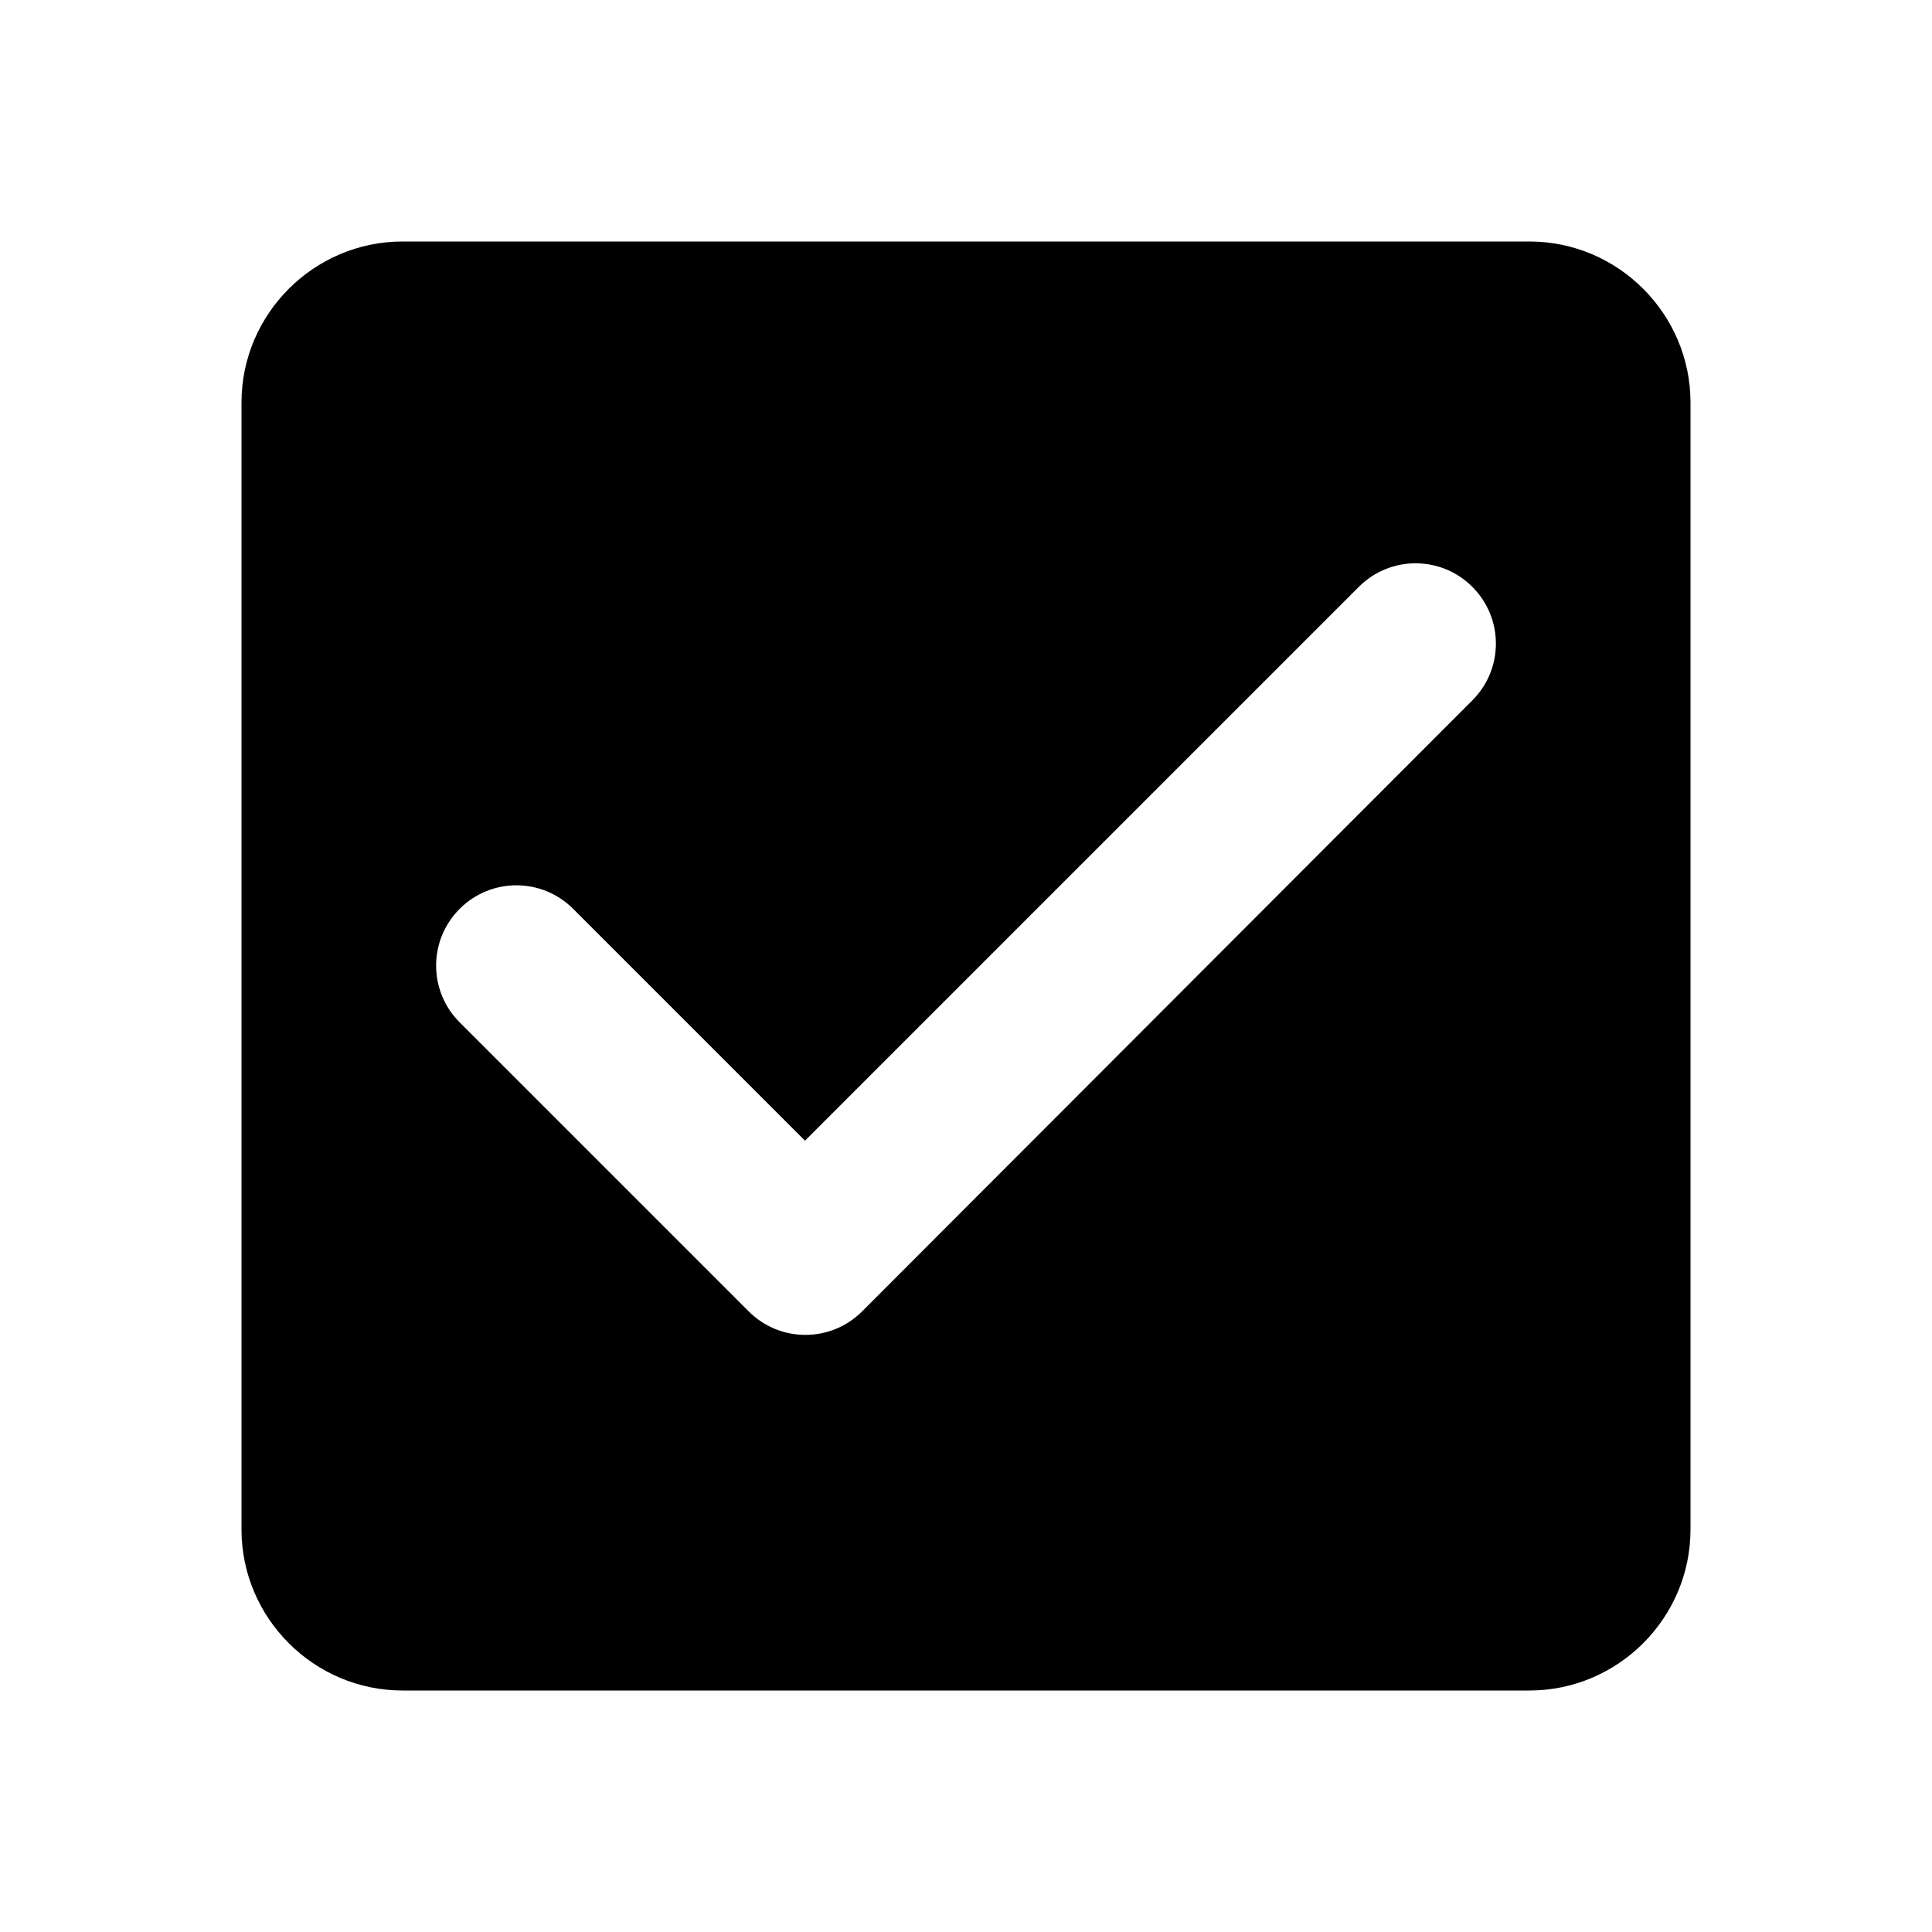
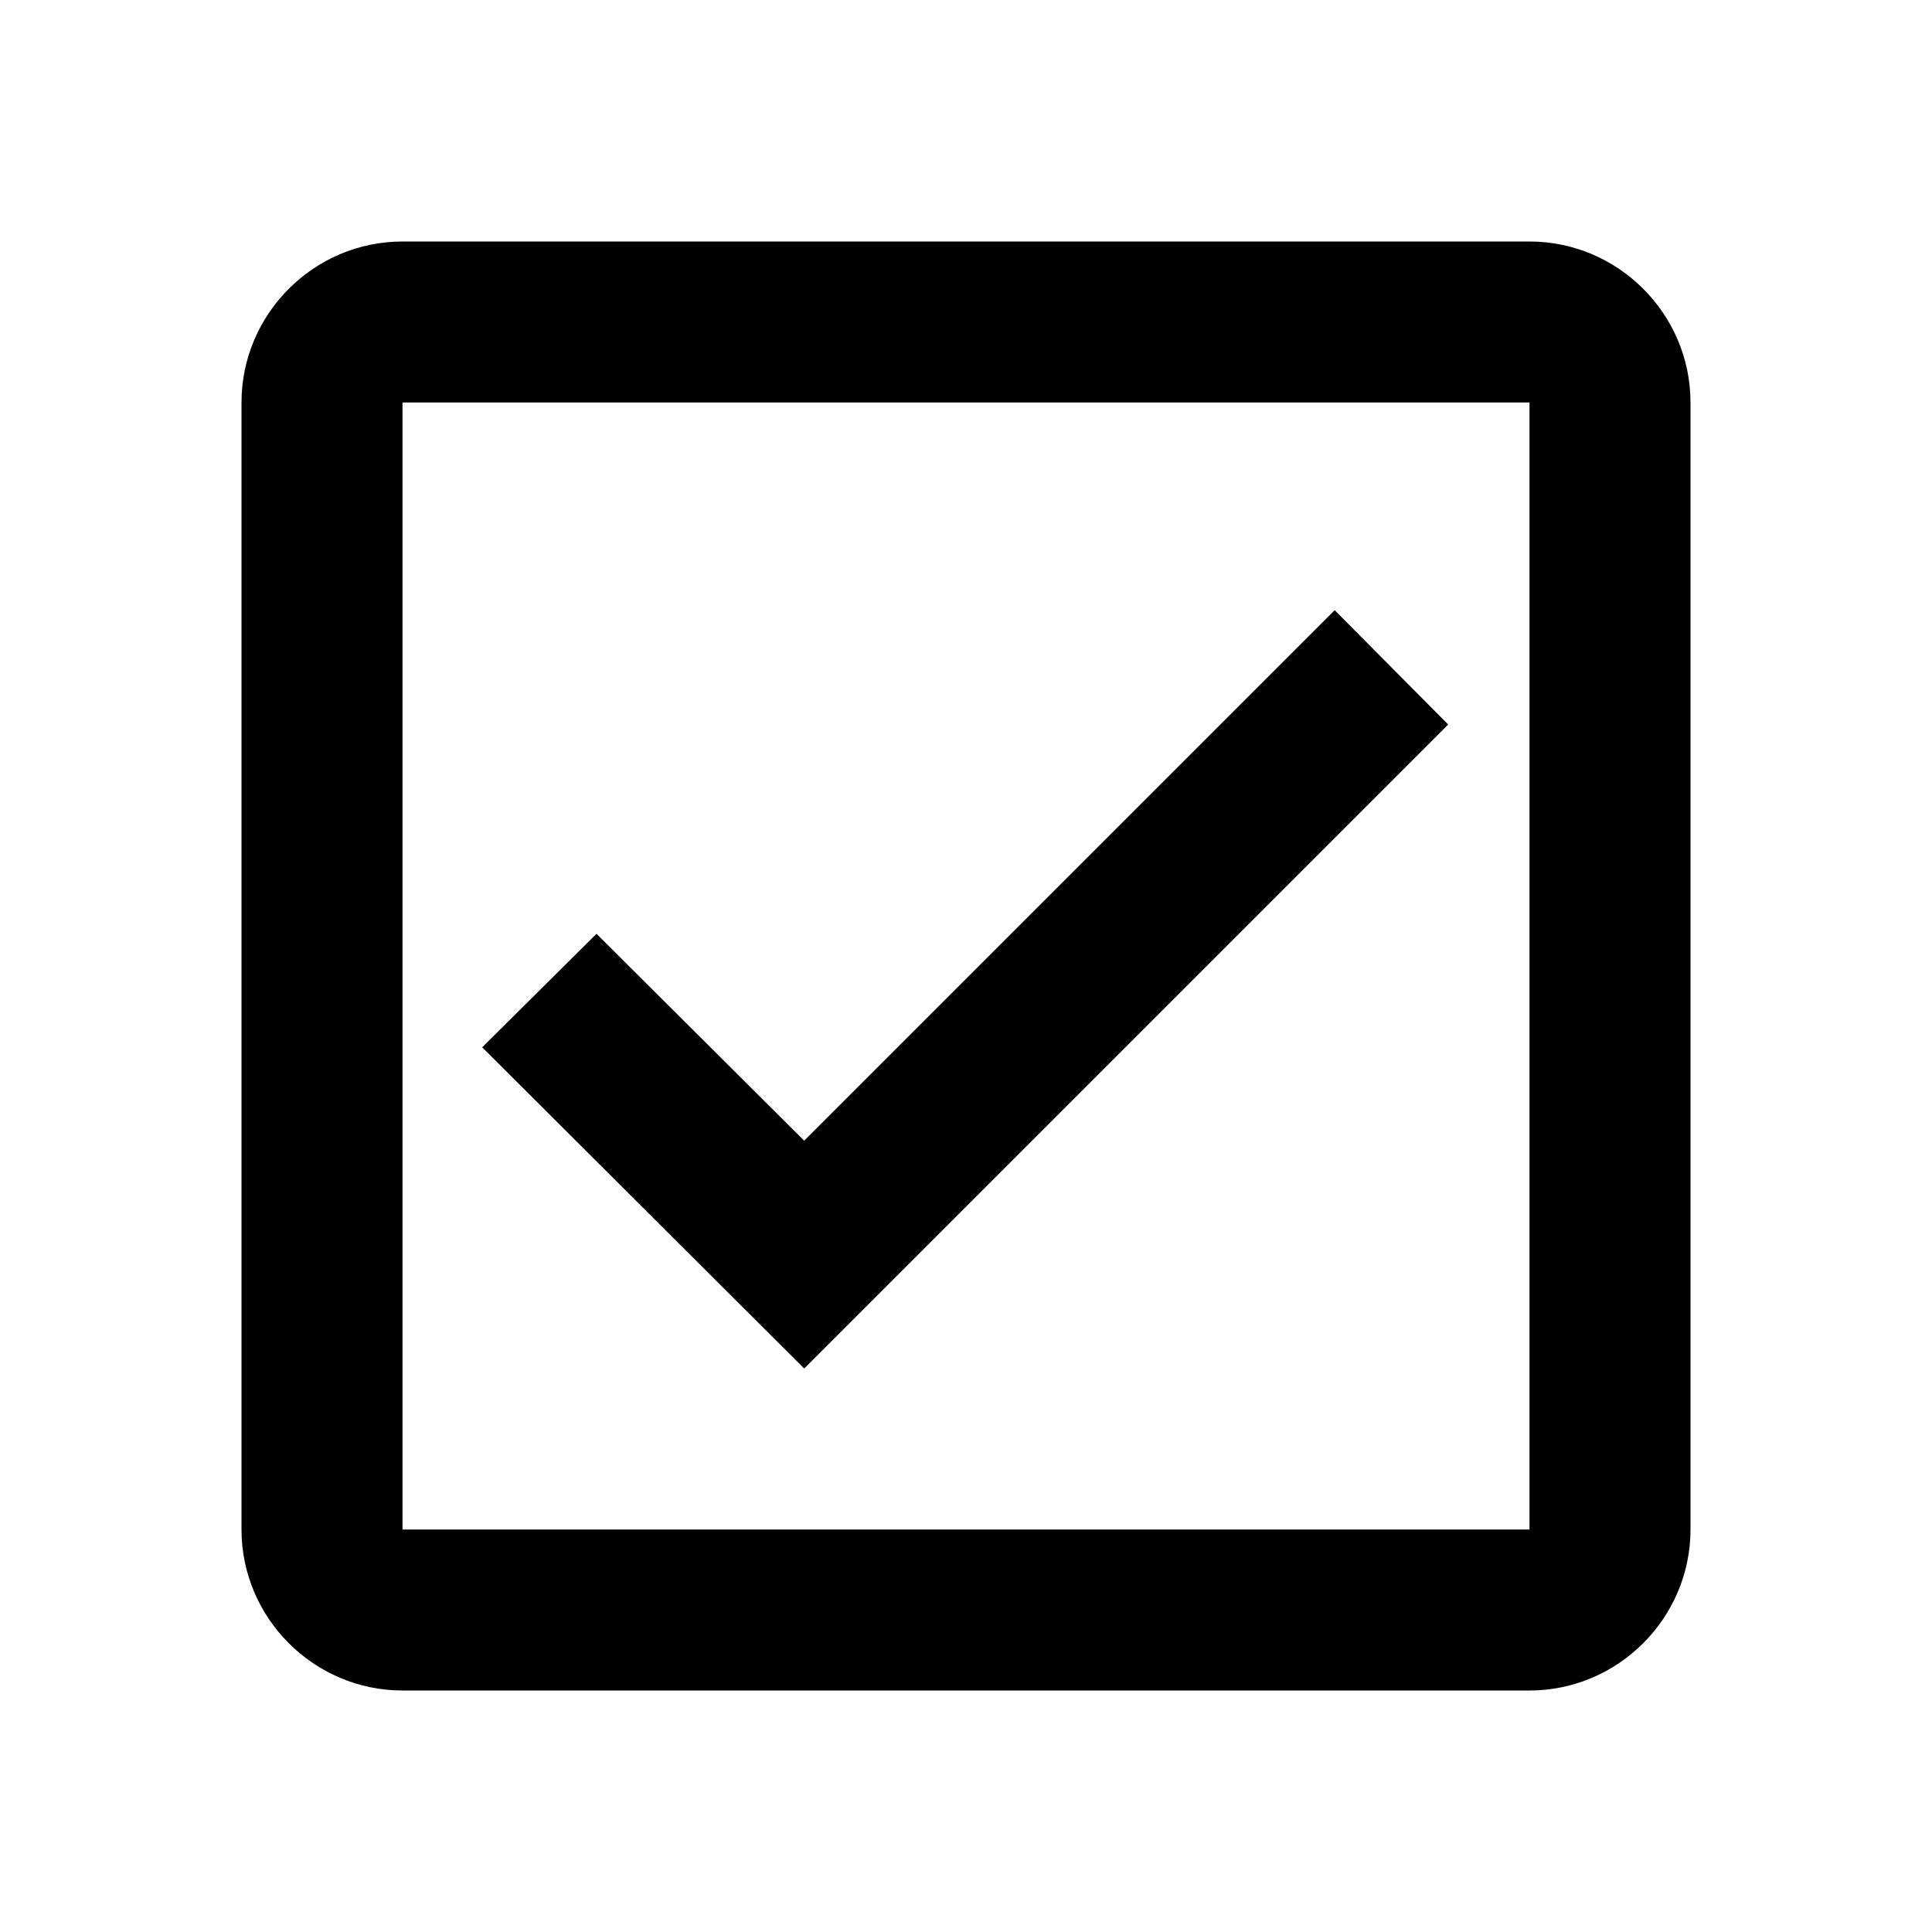
<svg xmlns="http://www.w3.org/2000/svg" height="24px" viewBox="0 0 24 24" width="24px" fill="#000000">
  <path d="M0 0h24v24H0V0z" fill="none" />
-   <path d="M19 3H5c-1.1 0-2 .9-2 2v14c0 1.1.9 2 2 2h14c1.1 0 2-.9 2-2V5c0-1.1-.9-2-2-2zm-8.29 13.29c-.39.39-1.02.39-1.41 0L5.71 12.7c-.39-.39-.39-1.02 0-1.41.39-.39 1.02-.39 1.41 0L10 14.17l6.88-6.88c.39-.39 1.02-.39 1.41 0 .39.39.39 1.02 0 1.41l-7.58 7.59z" />
+   <path d="M19 3H5c-1.1 0-2 .9-2 2v14c0 1.1.9 2 2 2h14c1.1 0 2-.9 2-2V5c0-1.1-.9-2-2-2zm0 16H5V5h14v14zM17.99 9l-1.41-1.42-6.59 6.59-2.58-2.57-1.42 1.41 4 3.99z" />
</svg>
